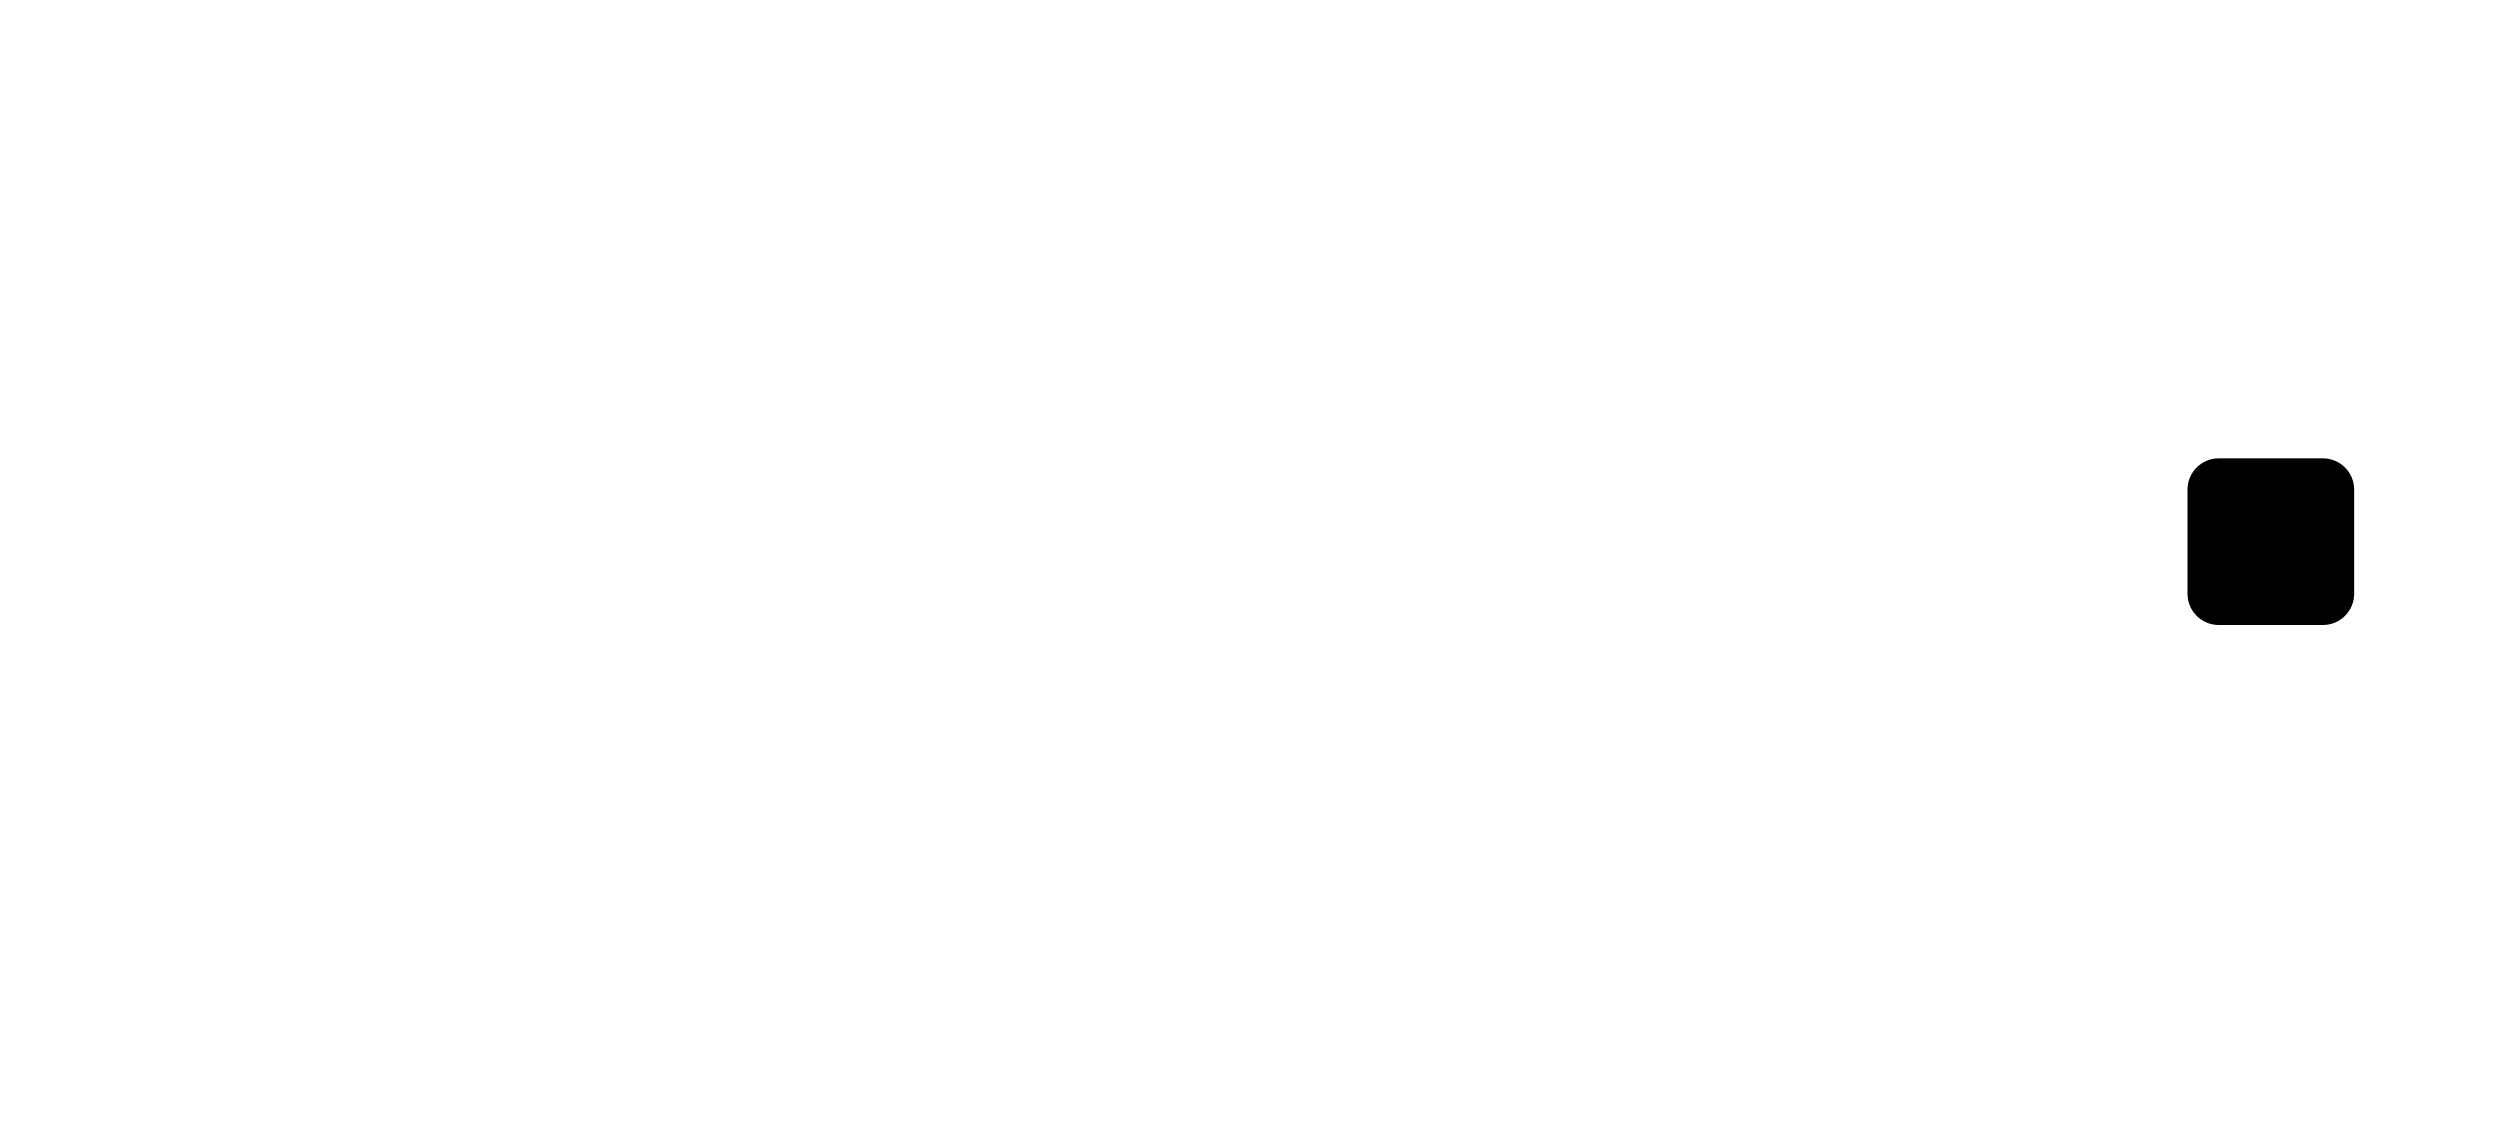
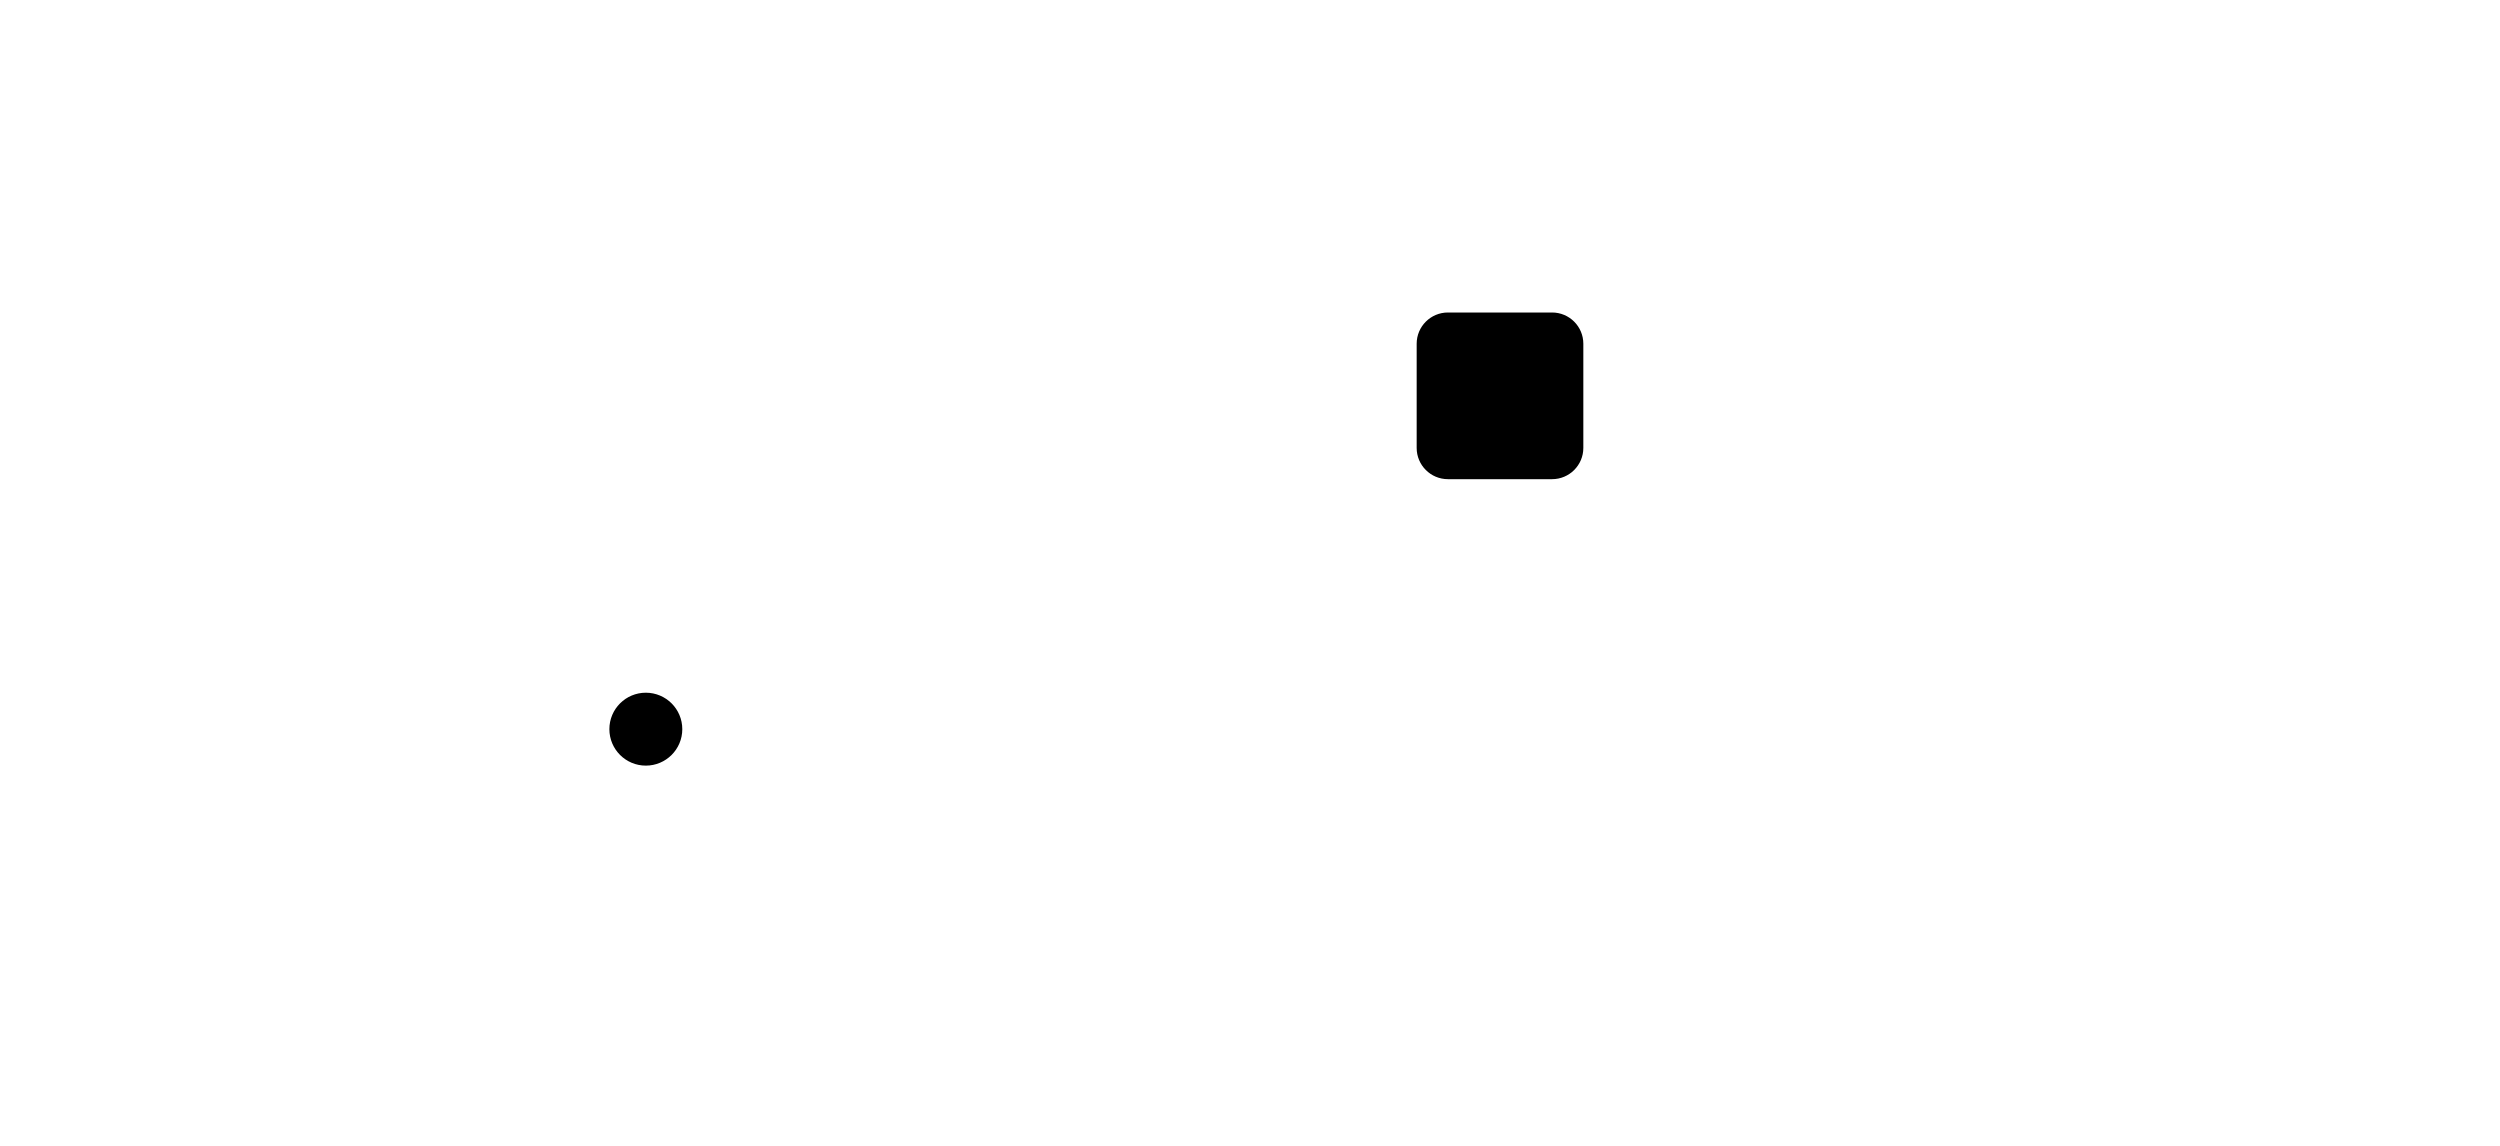
<svg xmlns="http://www.w3.org/2000/svg" viewBox="0 0 240 110">
-   <path d="M18 76 56 52 100 30" class="sk-free" fill="none" stroke-width="2.4" stroke-linecap="round" stroke-linejoin="round" />
+   <path d="M18 70H62A18 18 0 0 1 98 70" class="sk-free" fill="none" stroke-width="2.4" stroke-linecap="round" />
+   <circle cx="62" cy="70" r="3.5" class="sk-point" />
  <path d="M110 55h14m-6 -5 6 5-6 5" class="sk-muted" fill="none" stroke-width="1.2" stroke-linecap="round" stroke-linejoin="round" />
-   <path d="M138 76C150 76 156 46 181 46S212 62 224 30" class="sk-free" fill="none" stroke-width="2.4" stroke-linecap="round" />
-   <rect x="210" y="44" width="16" height="16" class="sk-glyph" rx="3" />
-   <g transform="translate(210 44) scale(0.6667)" stroke-width="2.6" stroke-linecap="round" stroke-linejoin="round">
+   <path d="M138 70H162A18 18 0 0 0 180 52V34" class="sk-free" fill="none" stroke-width="2.4" stroke-linecap="round" />
+   <rect x="136" y="30" width="16" height="16" class="sk-glyph" rx="3" />
+   <g transform="translate(136 30) scale(0.6667)" stroke-width="2.6" stroke-linecap="round" stroke-linejoin="round">
    <path class="sk-glyph-text" fill="none" d="M3 18C7 18 8.5 8 12 8S17 12 21 17" />
    <circle class="sk-glyph-text" fill="none" cx="12" cy="8" r="2.4" />
  </g>
</svg>
